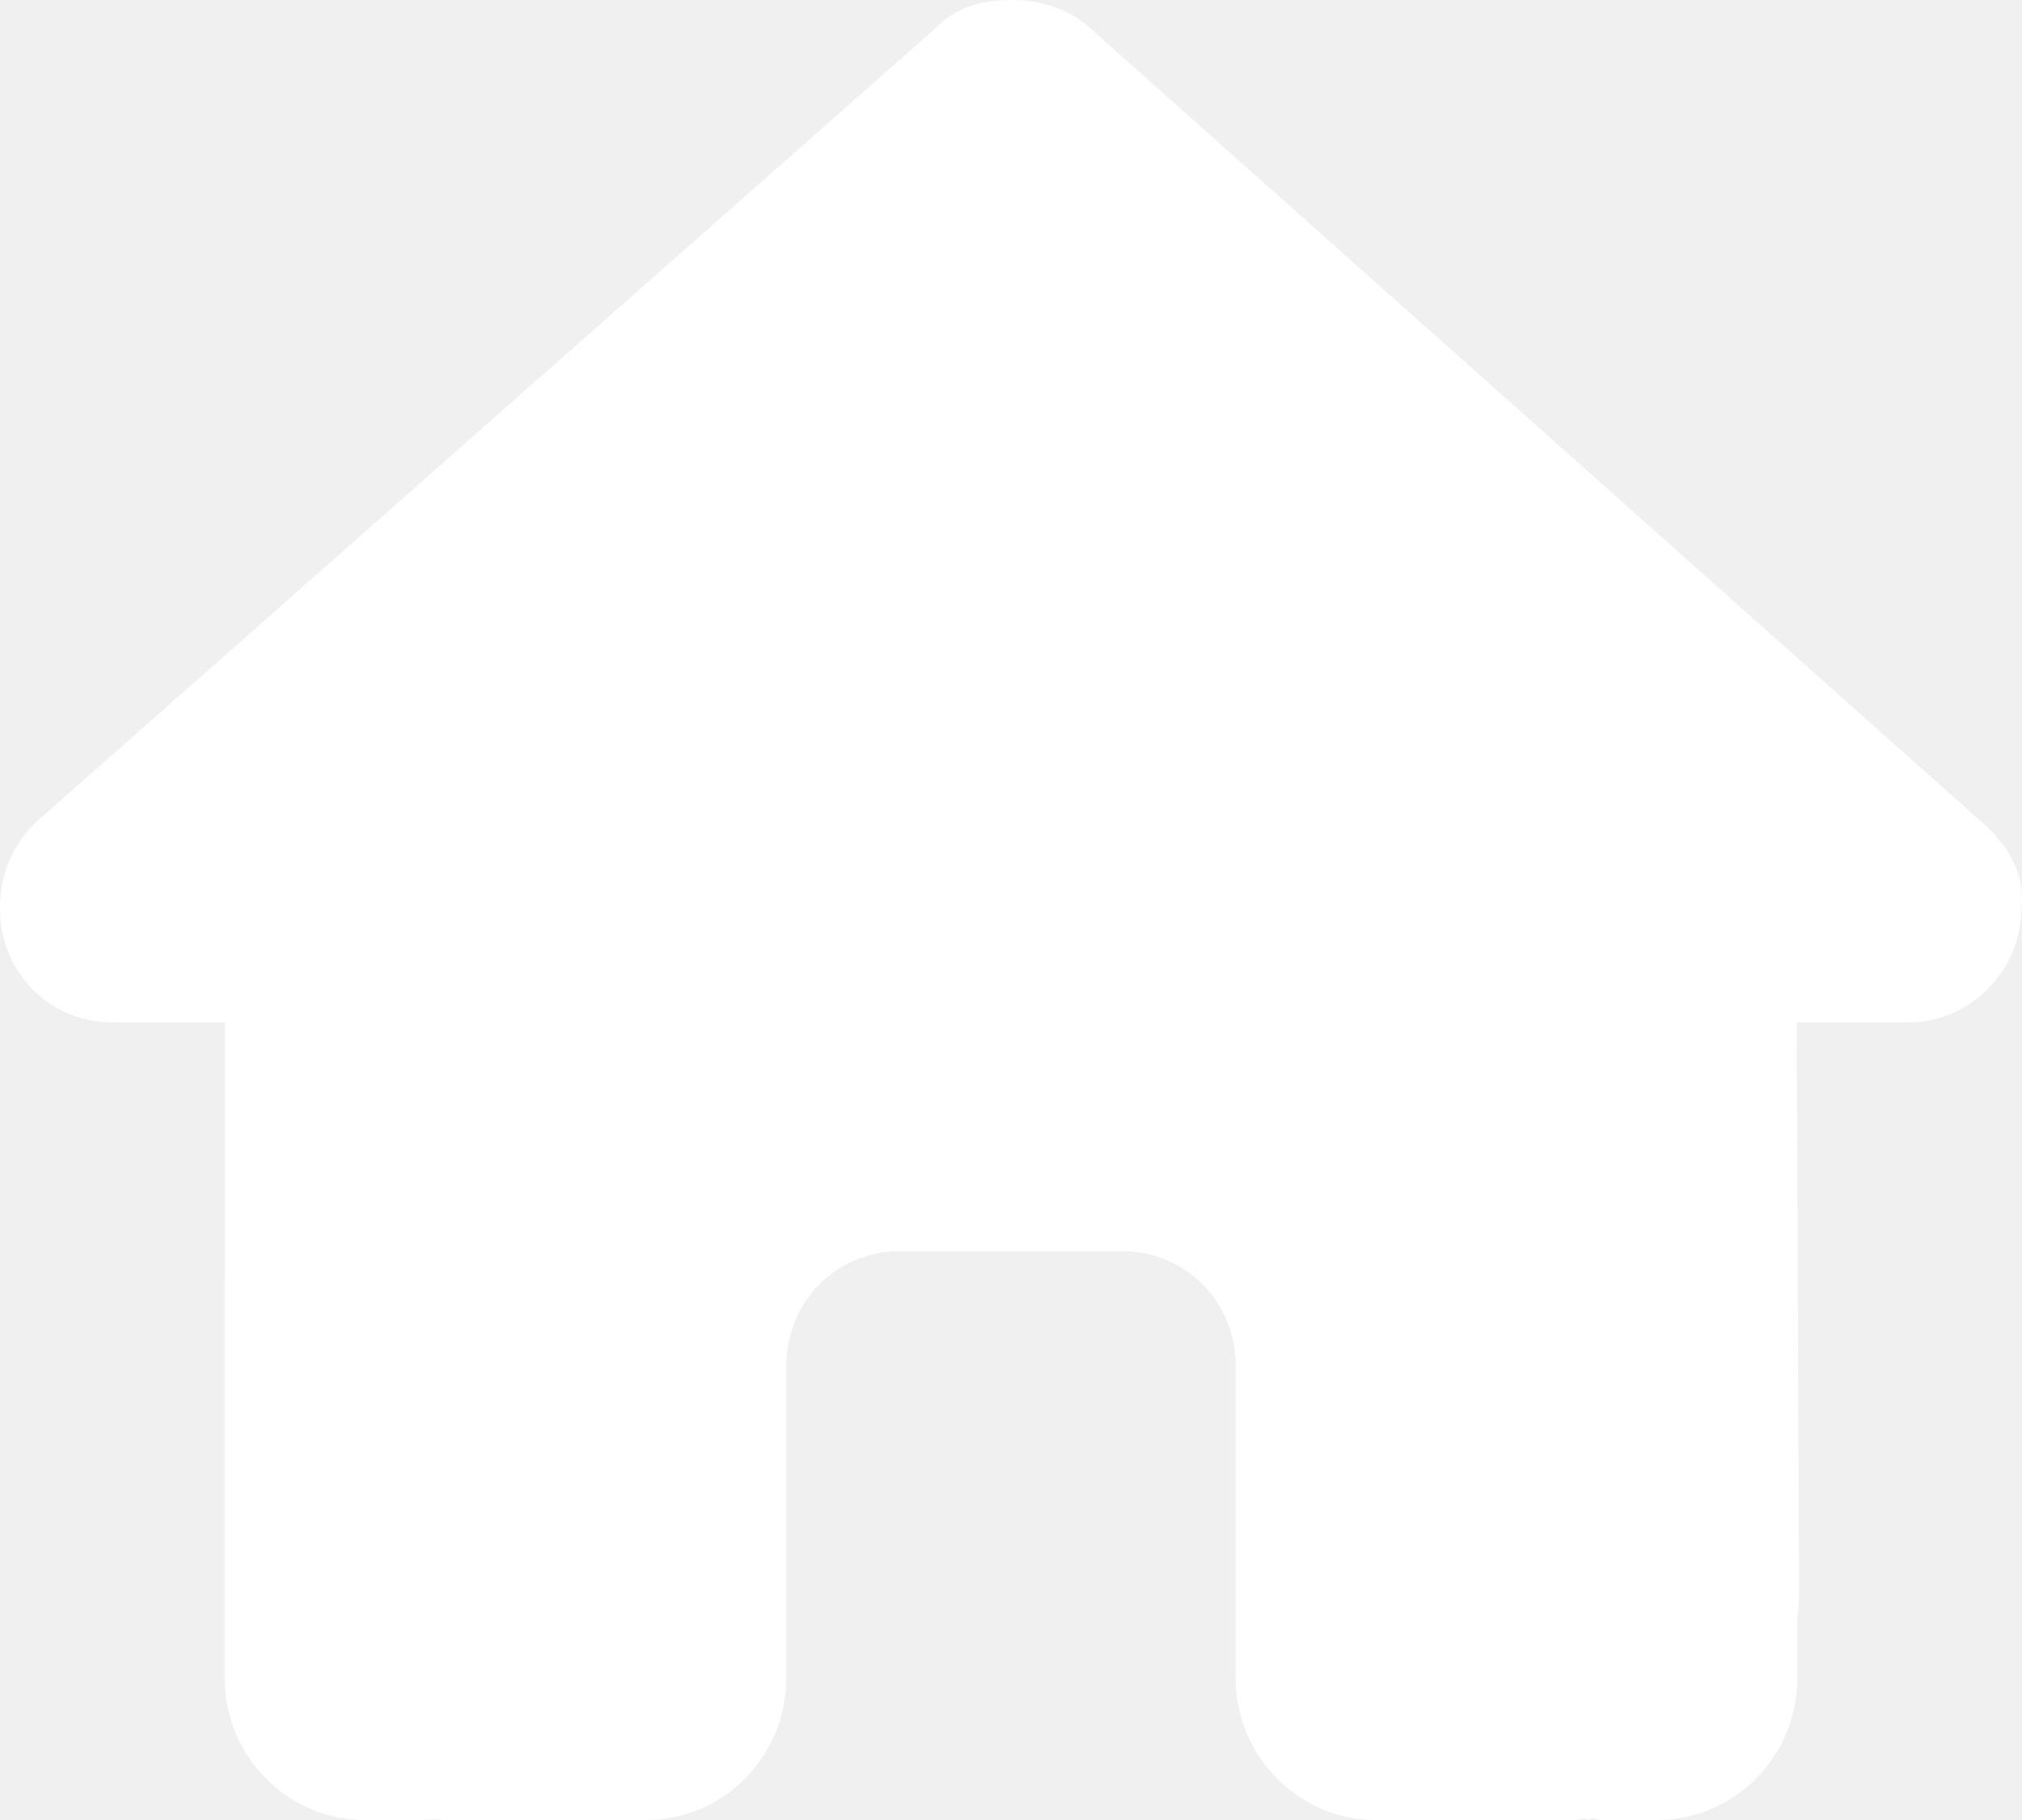
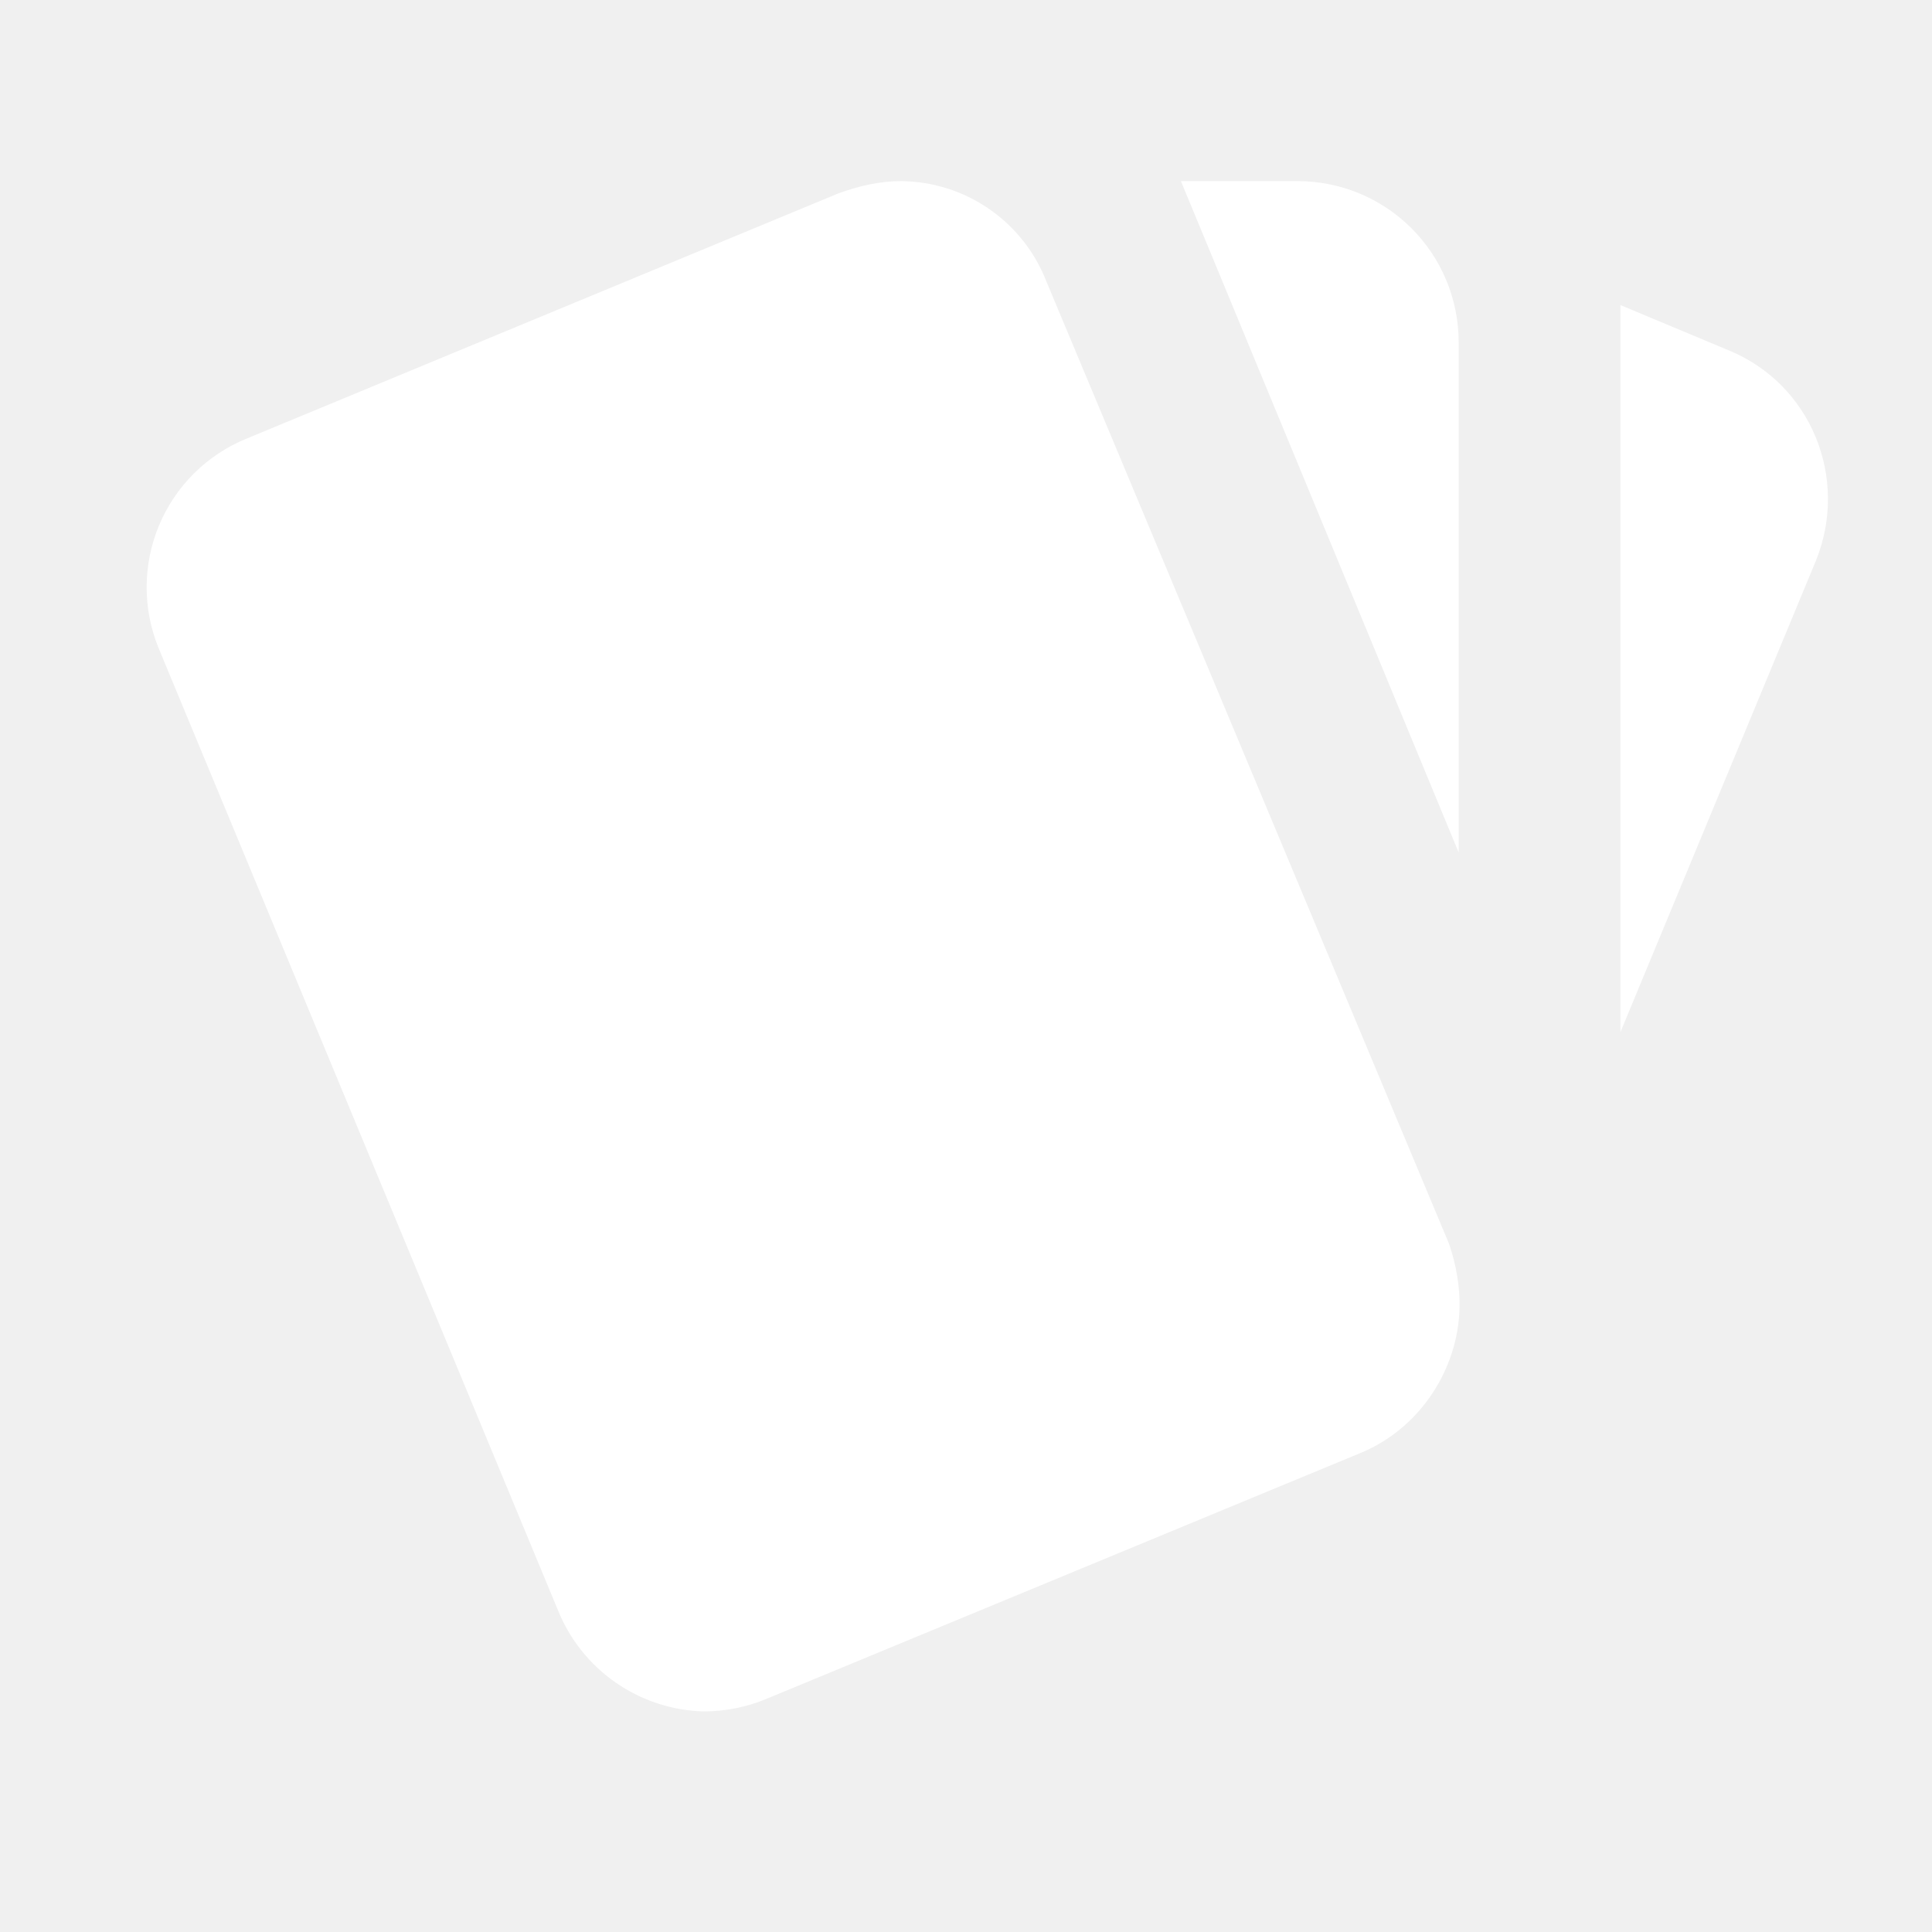
- <svg xmlns="http://www.w3.org/2000/svg" width="40" height="36" viewBox="0 0 40 36" fill="none">
-   <path d="M39.986 17.965C39.986 19.23 38.944 20.222 37.764 20.222H35.542L35.59 31.479C35.59 31.676 35.576 31.859 35.556 32.048V33.188C35.556 34.741 34.312 36 32.778 36H31.667C31.59 36 31.514 35.937 31.438 35.993C31.34 35.937 31.243 36 31.146 36H27.222C25.688 36 24.444 34.741 24.444 33.188V27C24.444 25.756 23.451 24.75 22.222 24.75H17.778C16.549 24.75 15.556 25.756 15.556 27V33.188C15.556 34.741 14.312 36 12.778 36H8.896C8.792 36 8.688 35.993 8.583 35.986C8.5 35.993 8.417 36 8.333 36H7.222C5.688 36 4.444 34.741 4.444 33.188V25.312C4.444 25.249 4.447 25.179 4.451 25.116V20.222H2.226C0.974 20.222 0 19.23 0 17.965C0 17.332 0.209 16.77 0.695 16.277L18.5 0.564C18.986 0.07 19.542 0 20.028 0C20.514 0 21.069 0.141 21.493 0.493L39.222 16.277C39.778 16.77 40.062 17.332 39.986 17.965Z" fill="white" />
+ <svg xmlns="http://www.w3.org/2000/svg" width="64" height="64" viewBox="0 0 64 64" fill="none">
+   <path d="M57.253 11.6L53.68 10.107V34.187L60.16 18.56C61.253 15.84 60 12.72 57.253 11.6V11.6ZM5.253 21.467L18.48 53.333C18.869 54.303 19.534 55.138 20.391 55.734C21.249 56.331 22.262 56.665 23.307 56.693C24 56.693 24.72 56.56 25.413 56.267L45.067 48.133C47.067 47.307 48.293 45.333 48.347 43.36C48.373 42.667 48.24 41.893 48 41.2L34.667 9.333C34.29 8.357 33.628 7.518 32.767 6.923C31.906 6.328 30.886 6.007 29.84 6C29.147 6 28.453 6.16 27.787 6.4L8.16 14.533C6.855 15.068 5.816 16.098 5.271 17.398C4.726 18.698 4.72 20.162 5.253 21.467V21.467ZM48.32 11.333C48.32 9.919 47.758 8.562 46.758 7.562C45.758 6.562 44.401 6 42.987 6H39.12L48.32 28.24" fill="white" />
</svg>
